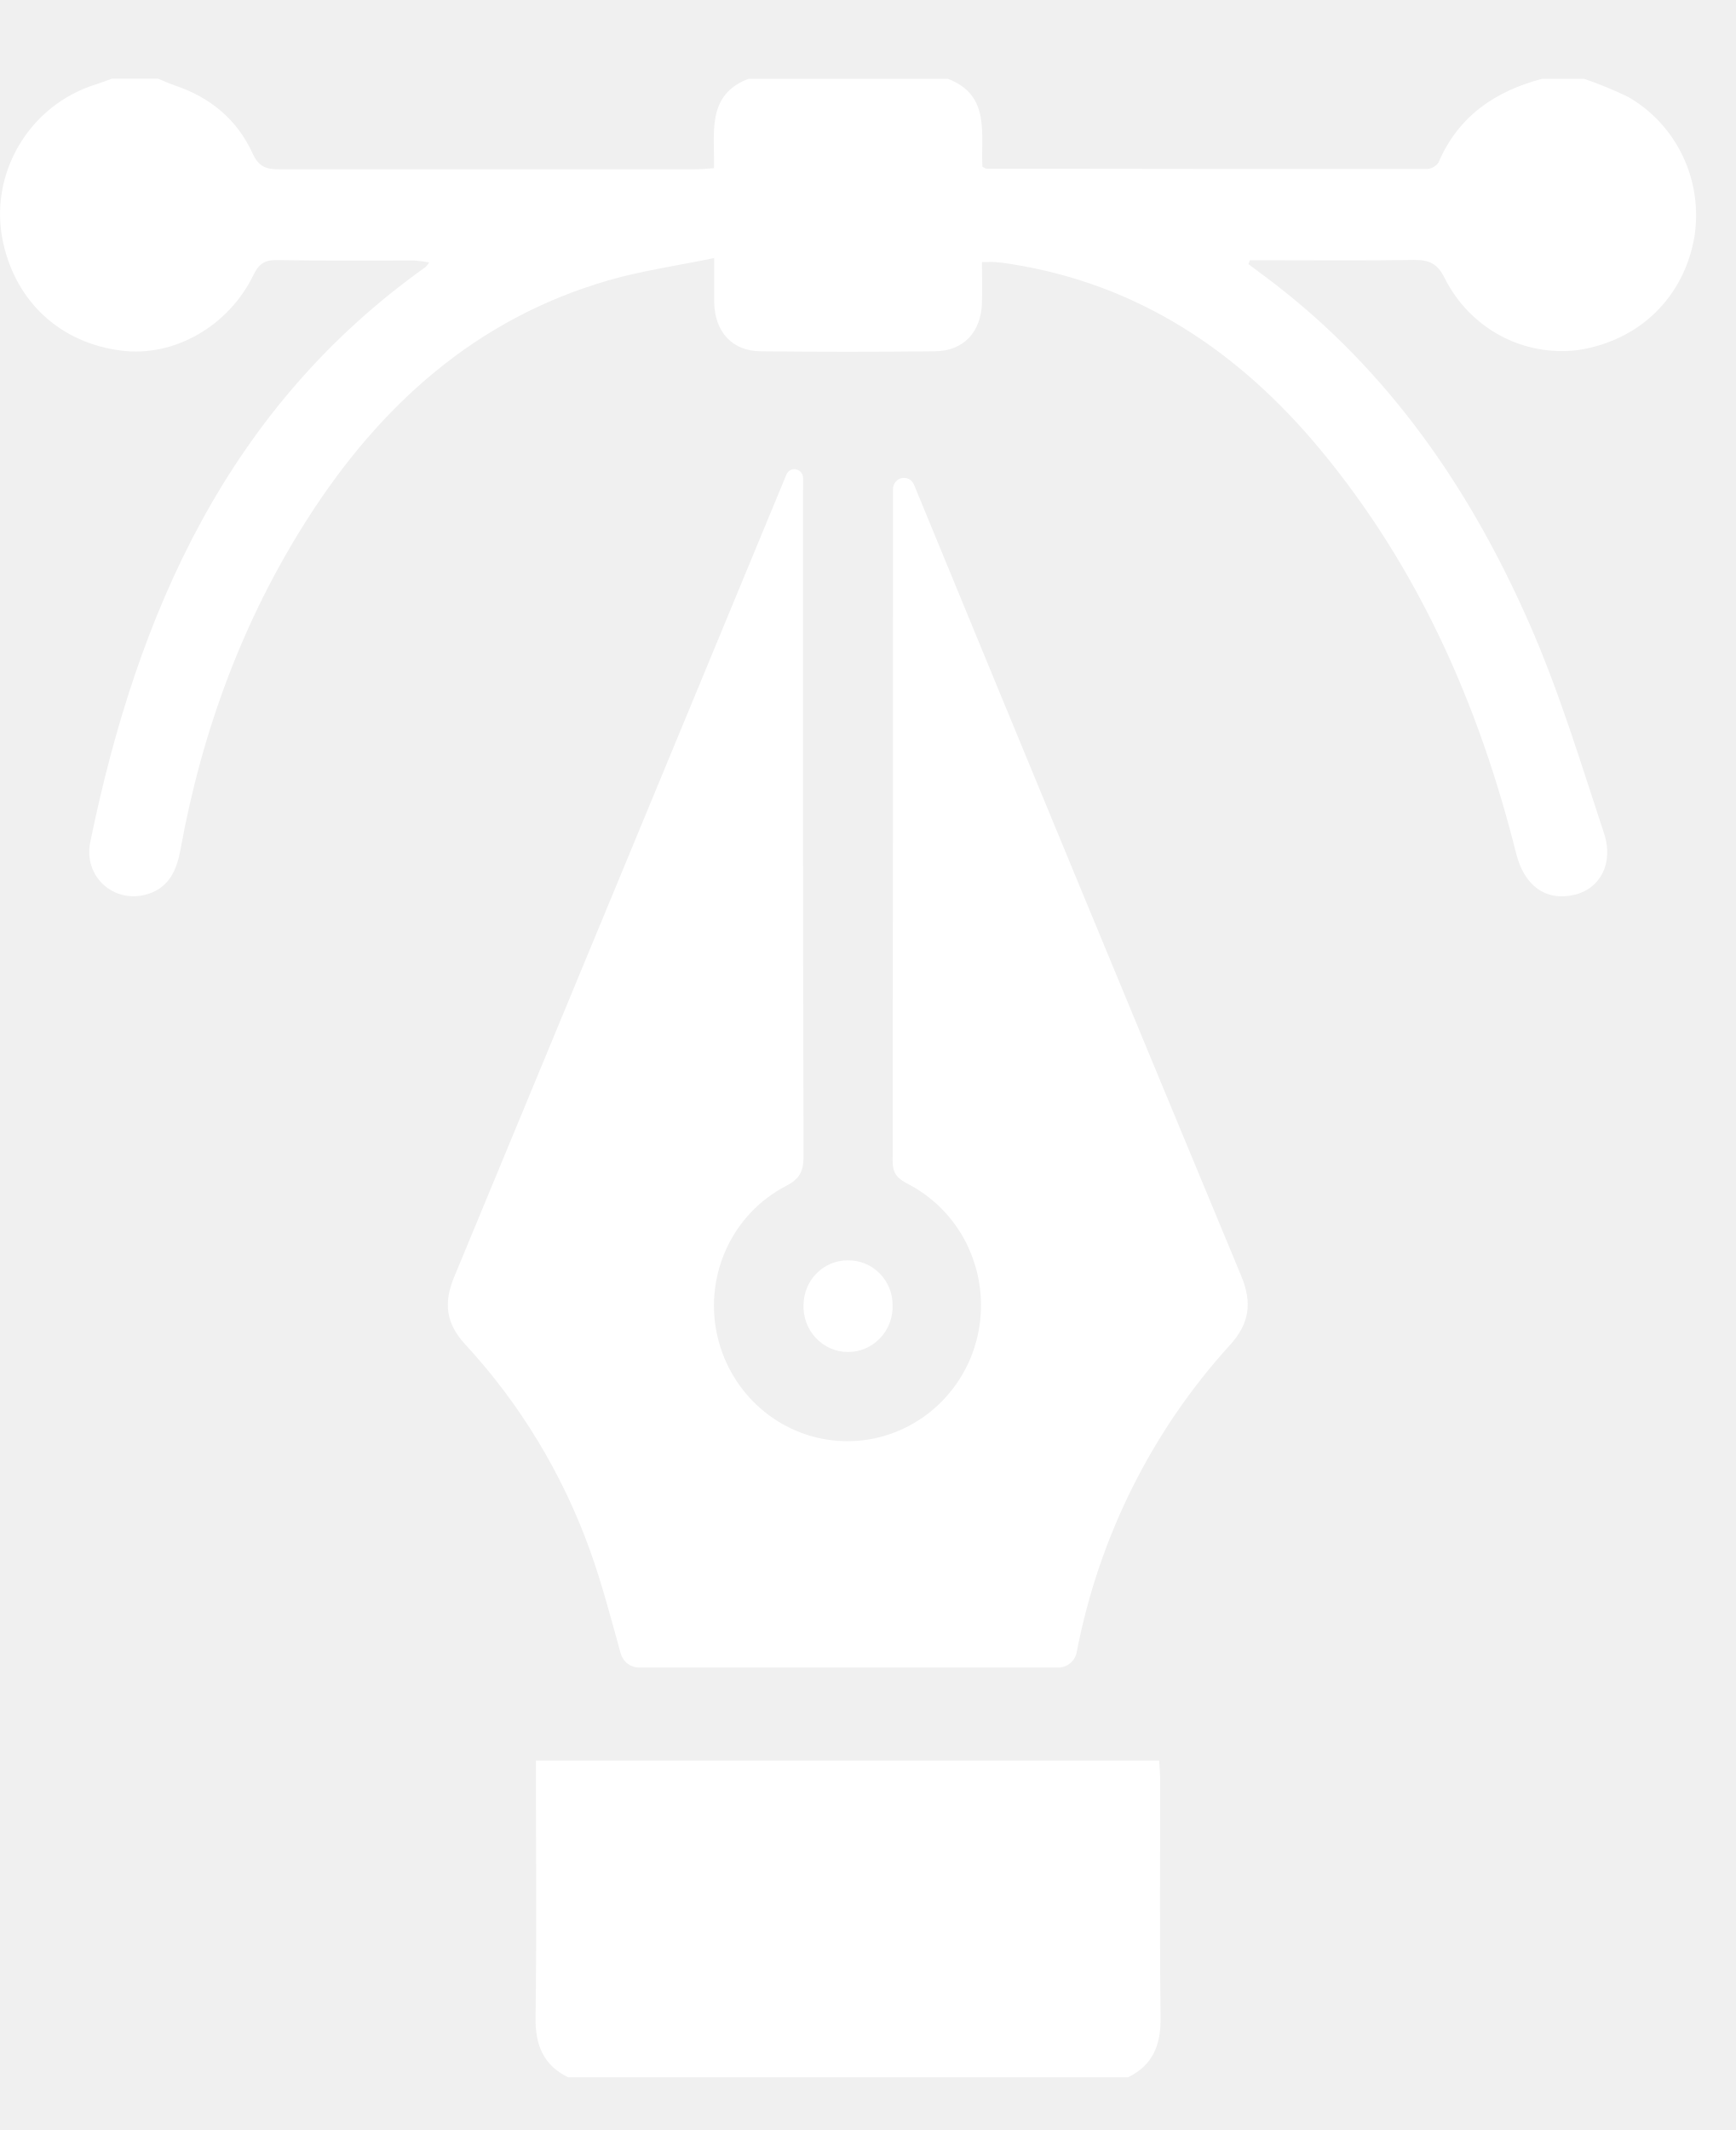
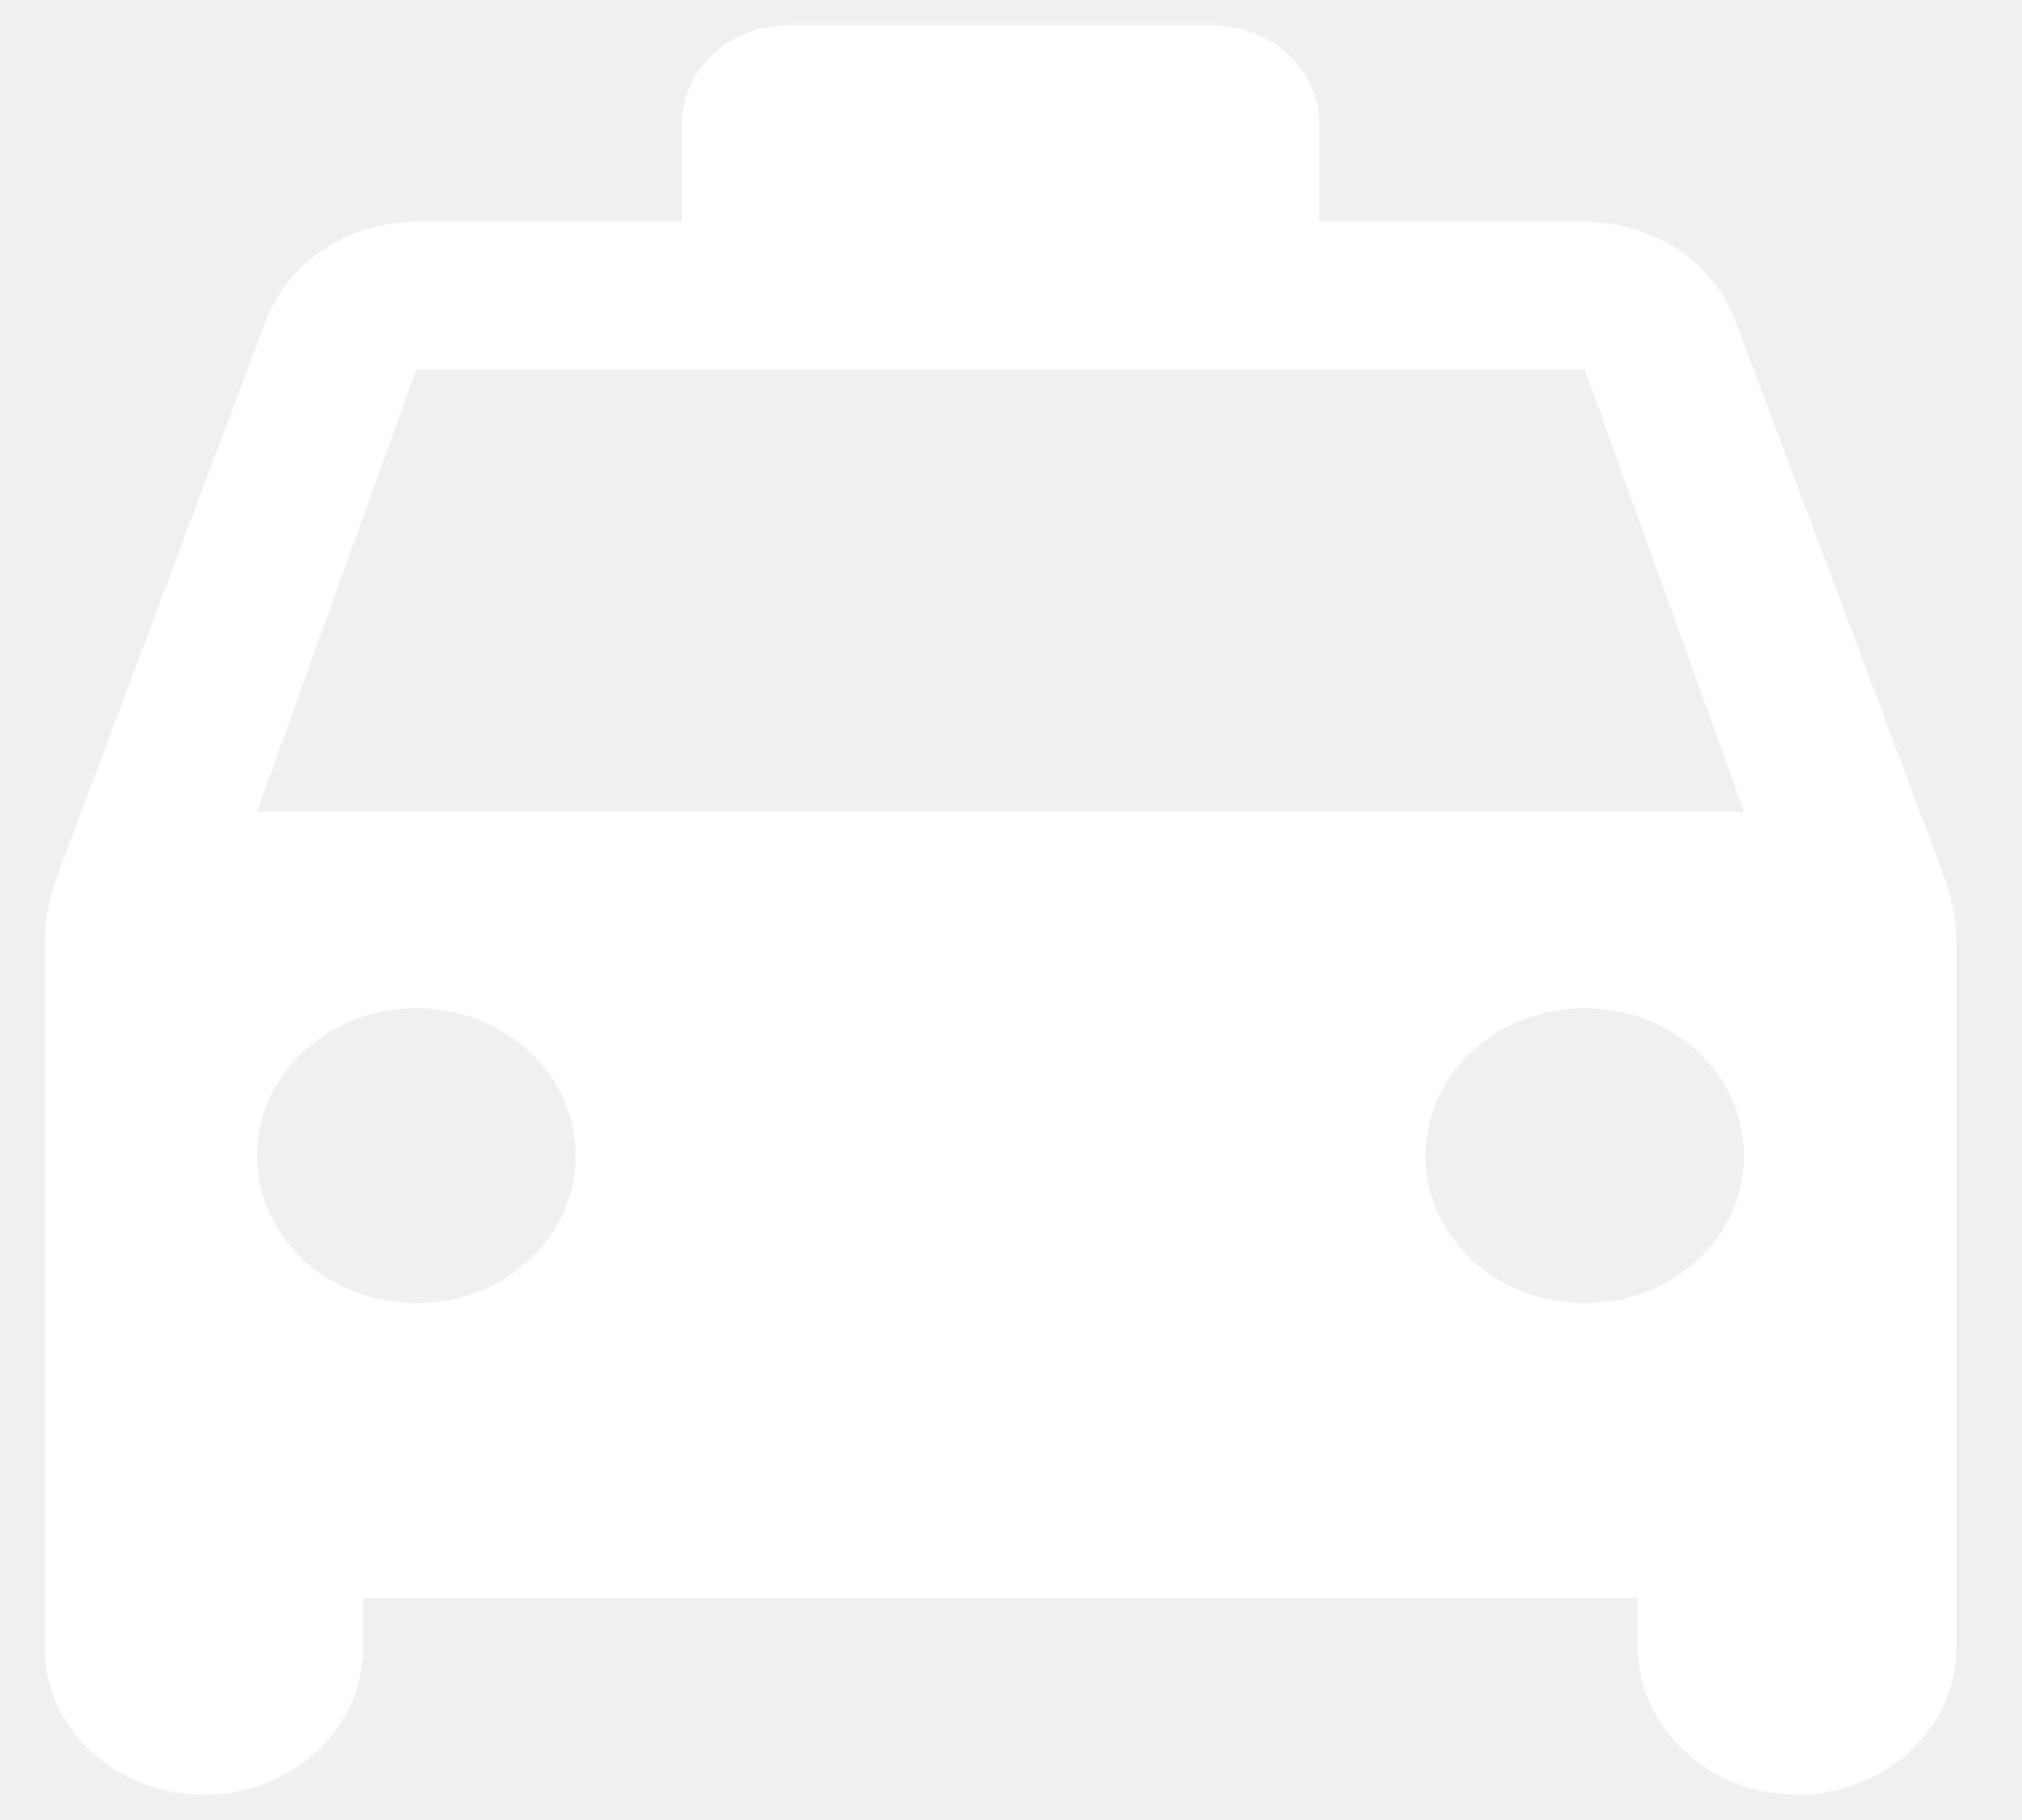
- <svg xmlns="http://www.w3.org/2000/svg" width="22" height="27" viewBox="0 0 22 27" fill="none">
-   <path d="M20.642 1.228C20.461 1.14 20.275 1.064 20.085 0.999H19.551C18.959 1.156 18.491 1.469 18.237 2.063C18.219 2.087 18.196 2.107 18.169 2.121C18.143 2.134 18.114 2.142 18.084 2.142C16.224 2.142 14.363 2.141 12.502 2.138C12.496 2.138 12.489 2.13 12.456 2.113C12.431 1.707 12.566 1.206 12.017 0.999H9.489C8.951 1.206 9.064 1.687 9.052 2.132C8.963 2.138 8.886 2.146 8.808 2.146C7.051 2.146 5.294 2.146 3.537 2.146C3.376 2.146 3.281 2.115 3.204 1.948C3.01 1.518 2.667 1.235 2.222 1.085C2.148 1.06 2.076 1.027 2.003 0.997H1.42C1.355 1.021 1.286 1.048 1.218 1.069C0.364 1.333 -0.15 2.211 0.04 3.076C0.206 3.834 0.772 4.35 1.543 4.445C2.205 4.528 2.896 4.138 3.213 3.487C3.278 3.35 3.352 3.295 3.504 3.297C4.087 3.307 4.671 3.301 5.254 3.302C5.317 3.307 5.38 3.315 5.442 3.327C5.428 3.348 5.413 3.367 5.396 3.385C2.899 5.16 1.745 7.75 1.145 10.671C1.052 11.122 1.459 11.469 1.883 11.33C2.147 11.243 2.242 11.026 2.289 10.766C2.561 9.268 3.078 7.863 3.894 6.584C4.822 5.129 6.042 4.038 7.713 3.554C8.142 3.43 8.587 3.368 9.055 3.271C9.055 3.509 9.055 3.672 9.055 3.836C9.065 4.208 9.282 4.449 9.643 4.453C10.379 4.461 11.116 4.461 11.854 4.453C12.216 4.449 12.437 4.212 12.45 3.844C12.455 3.673 12.45 3.501 12.45 3.322C12.525 3.322 12.572 3.319 12.619 3.322C12.684 3.327 12.749 3.336 12.814 3.346C14.43 3.6 15.705 4.452 16.741 5.7C17.981 7.195 18.75 8.932 19.222 10.815C19.324 11.226 19.596 11.427 19.959 11.343C20.283 11.27 20.464 10.947 20.337 10.563C20.041 9.667 19.767 8.759 19.388 7.899C18.642 6.201 17.612 4.705 16.128 3.572C16.029 3.497 15.929 3.423 15.829 3.348C15.835 3.332 15.841 3.315 15.847 3.299H16.082C16.697 3.299 17.313 3.305 17.929 3.295C18.117 3.295 18.224 3.336 18.318 3.528C18.474 3.838 18.72 4.092 19.023 4.255C19.326 4.417 19.671 4.481 20.01 4.437C20.788 4.318 21.35 3.768 21.483 3.003C21.538 2.655 21.487 2.298 21.337 1.981C21.186 1.663 20.944 1.401 20.642 1.228Z" fill="white" />
-   <path d="M14.71 22.582C14.71 22.495 14.702 22.408 14.697 22.318H6.795V22.582C6.795 23.579 6.805 24.576 6.79 25.572C6.785 25.922 6.889 26.179 7.204 26.332H14.301C14.618 26.179 14.719 25.921 14.715 25.573C14.702 24.575 14.71 23.578 14.71 22.582Z" fill="white" />
-   <path d="M11.42 6.064L11.409 6.068C11.383 6.079 11.362 6.097 11.346 6.121C11.331 6.144 11.322 6.172 11.322 6.2C11.322 9.041 11.321 11.881 11.318 14.722C11.318 14.885 11.388 14.943 11.512 15.008C11.765 15.139 11.981 15.332 12.141 15.569C12.301 15.807 12.4 16.082 12.429 16.369C12.458 16.655 12.416 16.945 12.307 17.211C12.197 17.477 12.024 17.71 11.803 17.89C11.582 18.07 11.32 18.191 11.042 18.242C10.763 18.292 10.476 18.271 10.208 18.18C9.939 18.088 9.697 17.93 9.505 17.719C9.312 17.508 9.174 17.251 9.104 16.971C9.01 16.598 9.044 16.203 9.2 15.851C9.355 15.499 9.624 15.212 9.961 15.036C10.132 14.948 10.188 14.855 10.188 14.664C10.181 11.797 10.179 8.93 10.182 6.063C10.183 6.047 10.18 6.032 10.174 6.018C10.168 6.003 10.159 5.99 10.149 5.979C10.138 5.969 10.125 5.96 10.11 5.955C10.096 5.949 10.081 5.946 10.066 5.947C10.045 5.948 10.025 5.956 10.008 5.968C9.991 5.981 9.978 5.998 9.97 6.017C8.567 9.408 7.163 12.798 5.758 16.188C5.621 16.518 5.655 16.778 5.898 17.041C6.594 17.794 7.132 18.683 7.481 19.654C7.634 20.079 7.747 20.52 7.87 20.96C7.885 21.011 7.915 21.057 7.958 21.089C8 21.121 8.051 21.138 8.103 21.138H13.418C13.473 21.138 13.527 21.118 13.57 21.082C13.613 21.046 13.642 20.996 13.652 20.94C13.932 19.484 14.605 18.136 15.596 17.048C15.844 16.774 15.878 16.511 15.737 16.173C14.349 12.833 12.966 9.491 11.589 6.145C11.576 6.113 11.552 6.086 11.52 6.071C11.489 6.056 11.453 6.054 11.42 6.064Z" fill="white" />
-   <path d="M10.747 15.976C10.6 15.976 10.459 16.035 10.354 16.14C10.25 16.245 10.19 16.388 10.188 16.537C10.184 16.614 10.197 16.691 10.223 16.764C10.249 16.836 10.29 16.902 10.342 16.958C10.394 17.014 10.456 17.059 10.526 17.09C10.595 17.121 10.67 17.137 10.745 17.138C10.821 17.139 10.896 17.125 10.966 17.095C11.037 17.066 11.1 17.023 11.153 16.968C11.207 16.914 11.249 16.849 11.277 16.777C11.305 16.706 11.319 16.629 11.317 16.552C11.318 16.476 11.305 16.4 11.276 16.329C11.248 16.259 11.206 16.195 11.152 16.141C11.099 16.087 11.036 16.045 10.966 16.017C10.897 15.988 10.822 15.975 10.747 15.976Z" fill="white" />
+ <svg xmlns="http://www.w3.org/2000/svg" width="30" height="27" viewBox="0 0 30 27" fill="none">
+   <path d="M25.75 4.765C25.435 3.904 24.553 3.292 23.512 3.292H19.573V1.833C19.573 1.031 18.863 0.375 17.997 0.375H11.693C10.826 0.375 10.117 1.031 10.117 1.833V3.292H6.177C5.137 3.292 4.27 3.904 3.939 4.765L0.835 13.033C0.725 13.34 0.662 13.66 0.662 13.996V24.438C0.662 25.648 1.717 26.625 3.025 26.625C4.333 26.625 5.389 25.648 5.389 24.438V23.708H24.3V24.438C24.3 25.633 25.356 26.625 26.664 26.625C27.957 26.625 29.028 25.648 29.028 24.438V13.996C29.028 13.675 28.965 13.34 28.855 13.033L25.75 4.765ZM6.177 19.333C4.869 19.333 3.813 18.356 3.813 17.146C3.813 15.935 4.869 14.958 6.177 14.958C7.485 14.958 8.541 15.935 8.541 17.146C8.541 18.356 7.485 19.333 6.177 19.333ZM23.512 19.333C22.204 19.333 21.149 18.356 21.149 17.146C21.149 15.935 22.204 14.958 23.512 14.958C24.82 14.958 25.876 15.935 25.876 17.146C25.876 18.356 24.82 19.333 23.512 19.333ZM3.813 12.042L6.177 5.479H23.512L25.876 12.042H3.813Z" fill="white" />
</svg>
